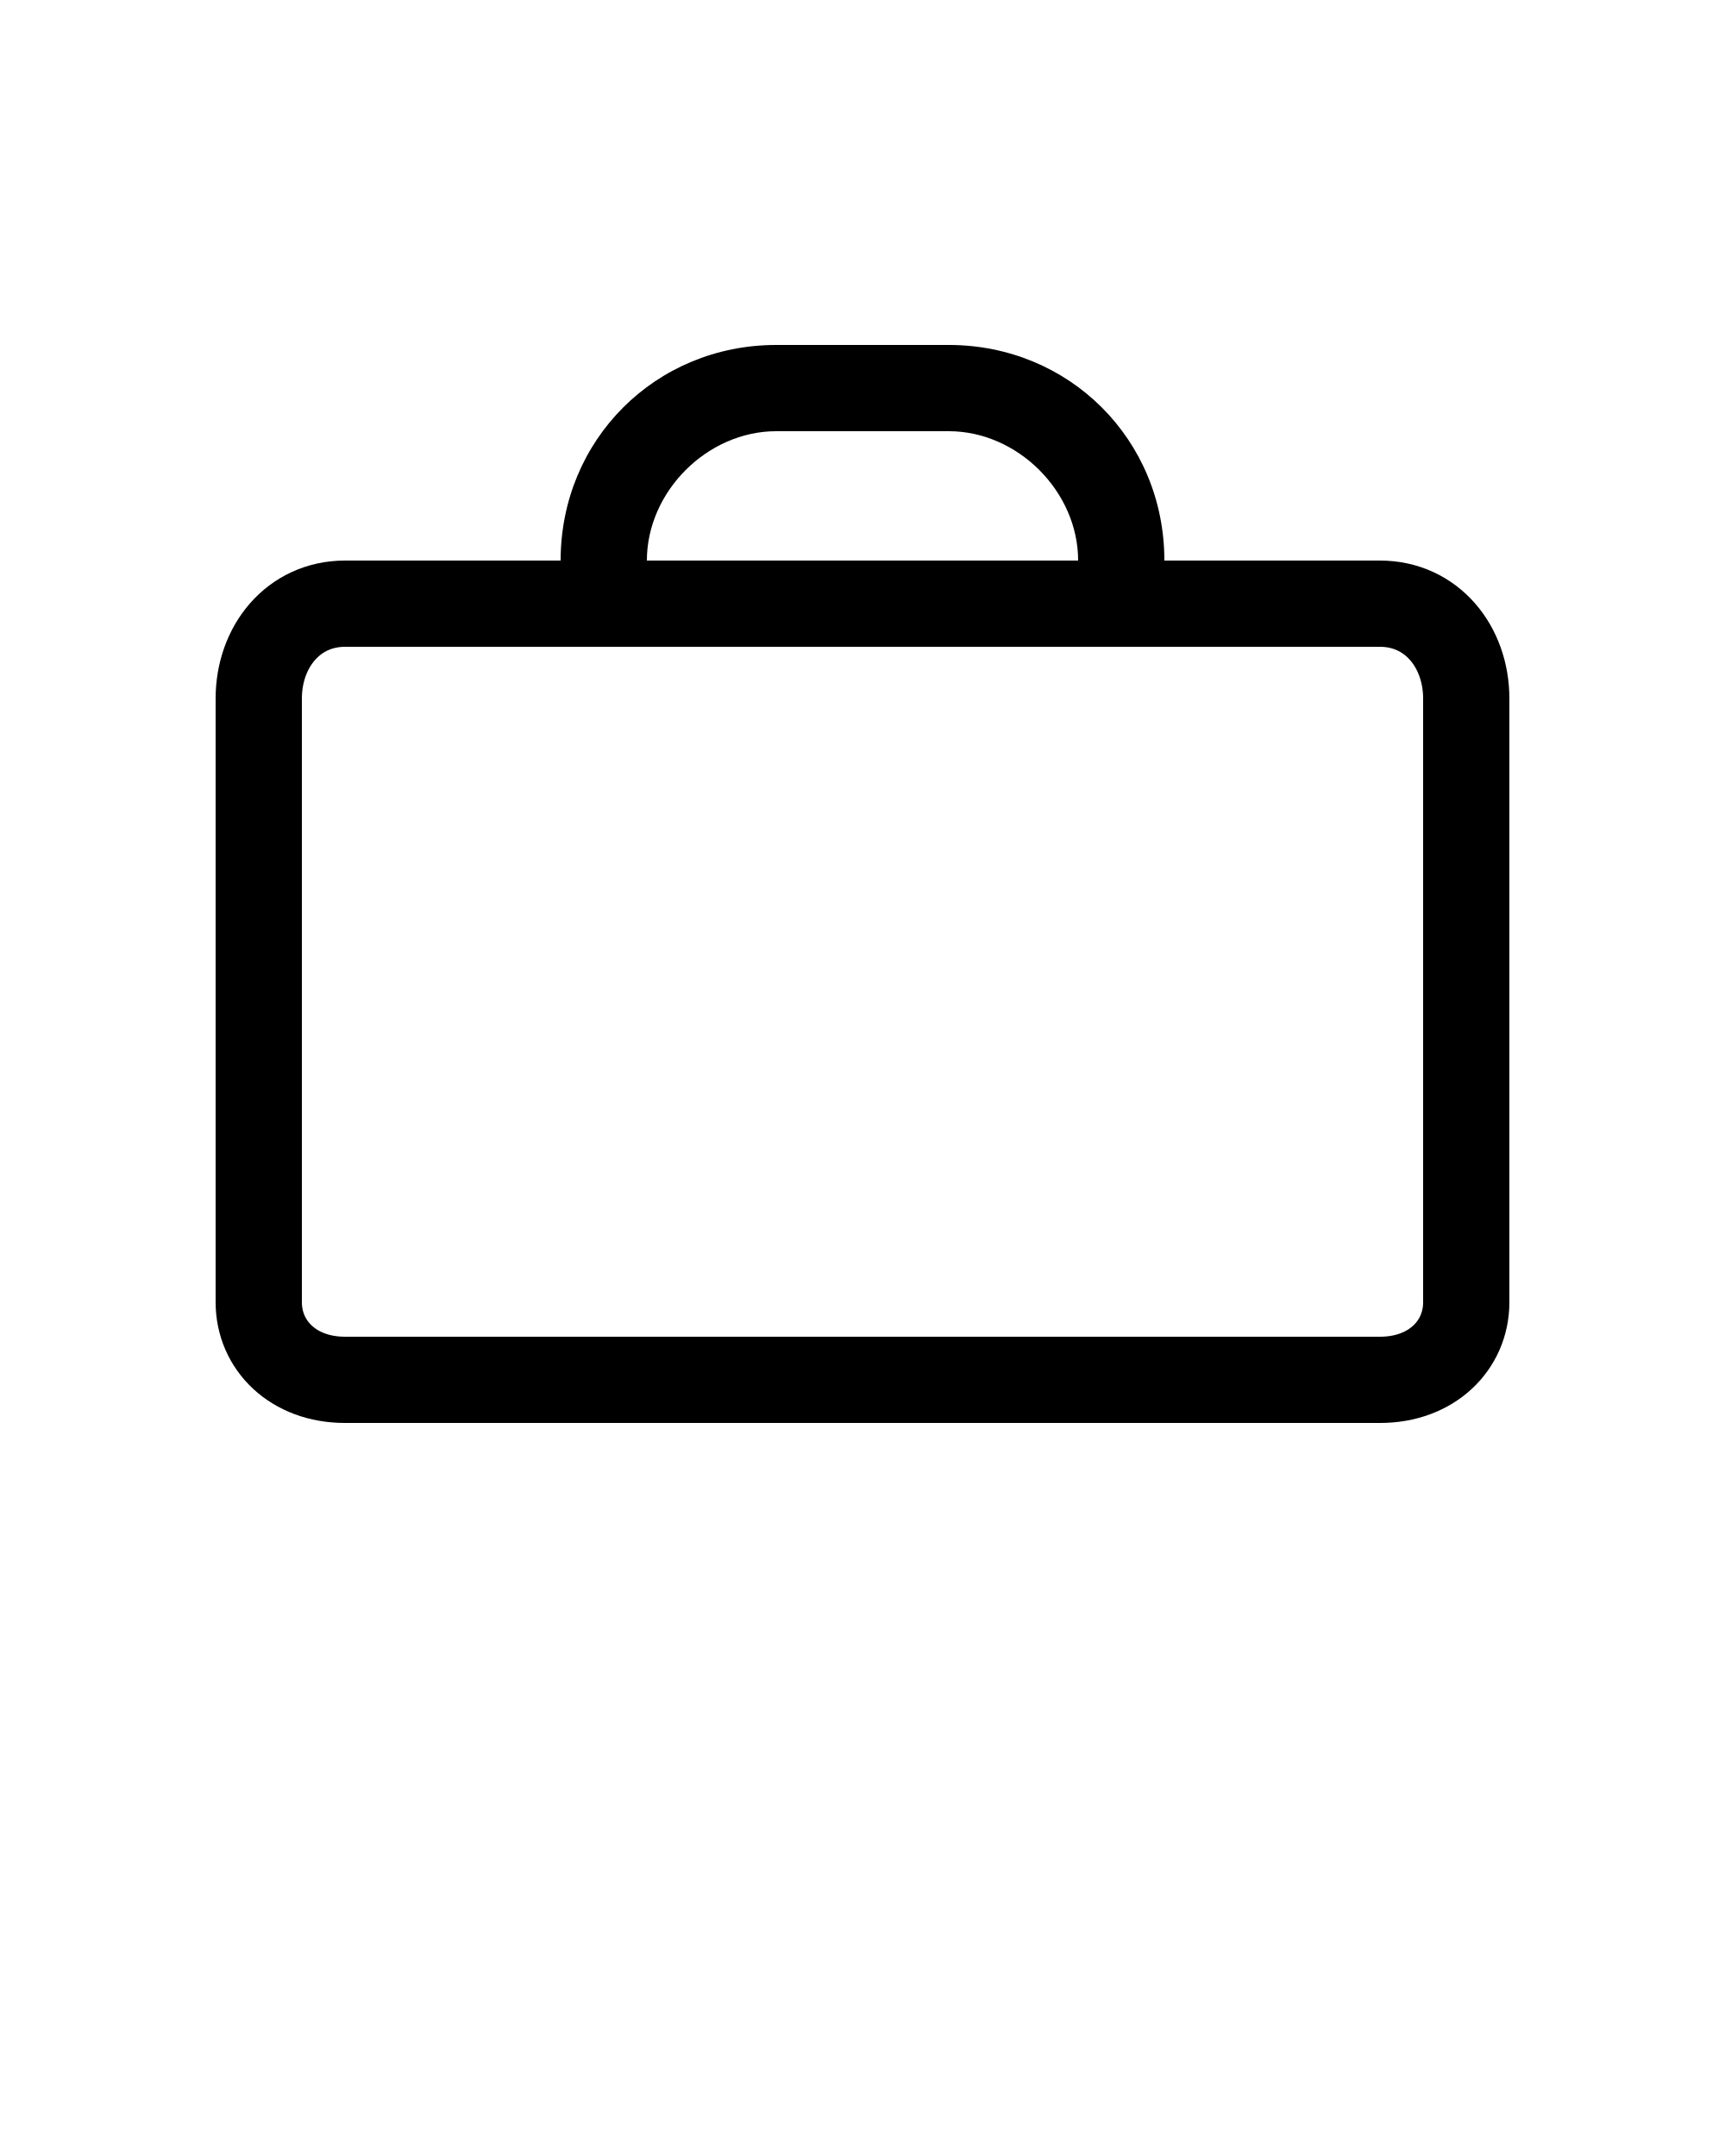
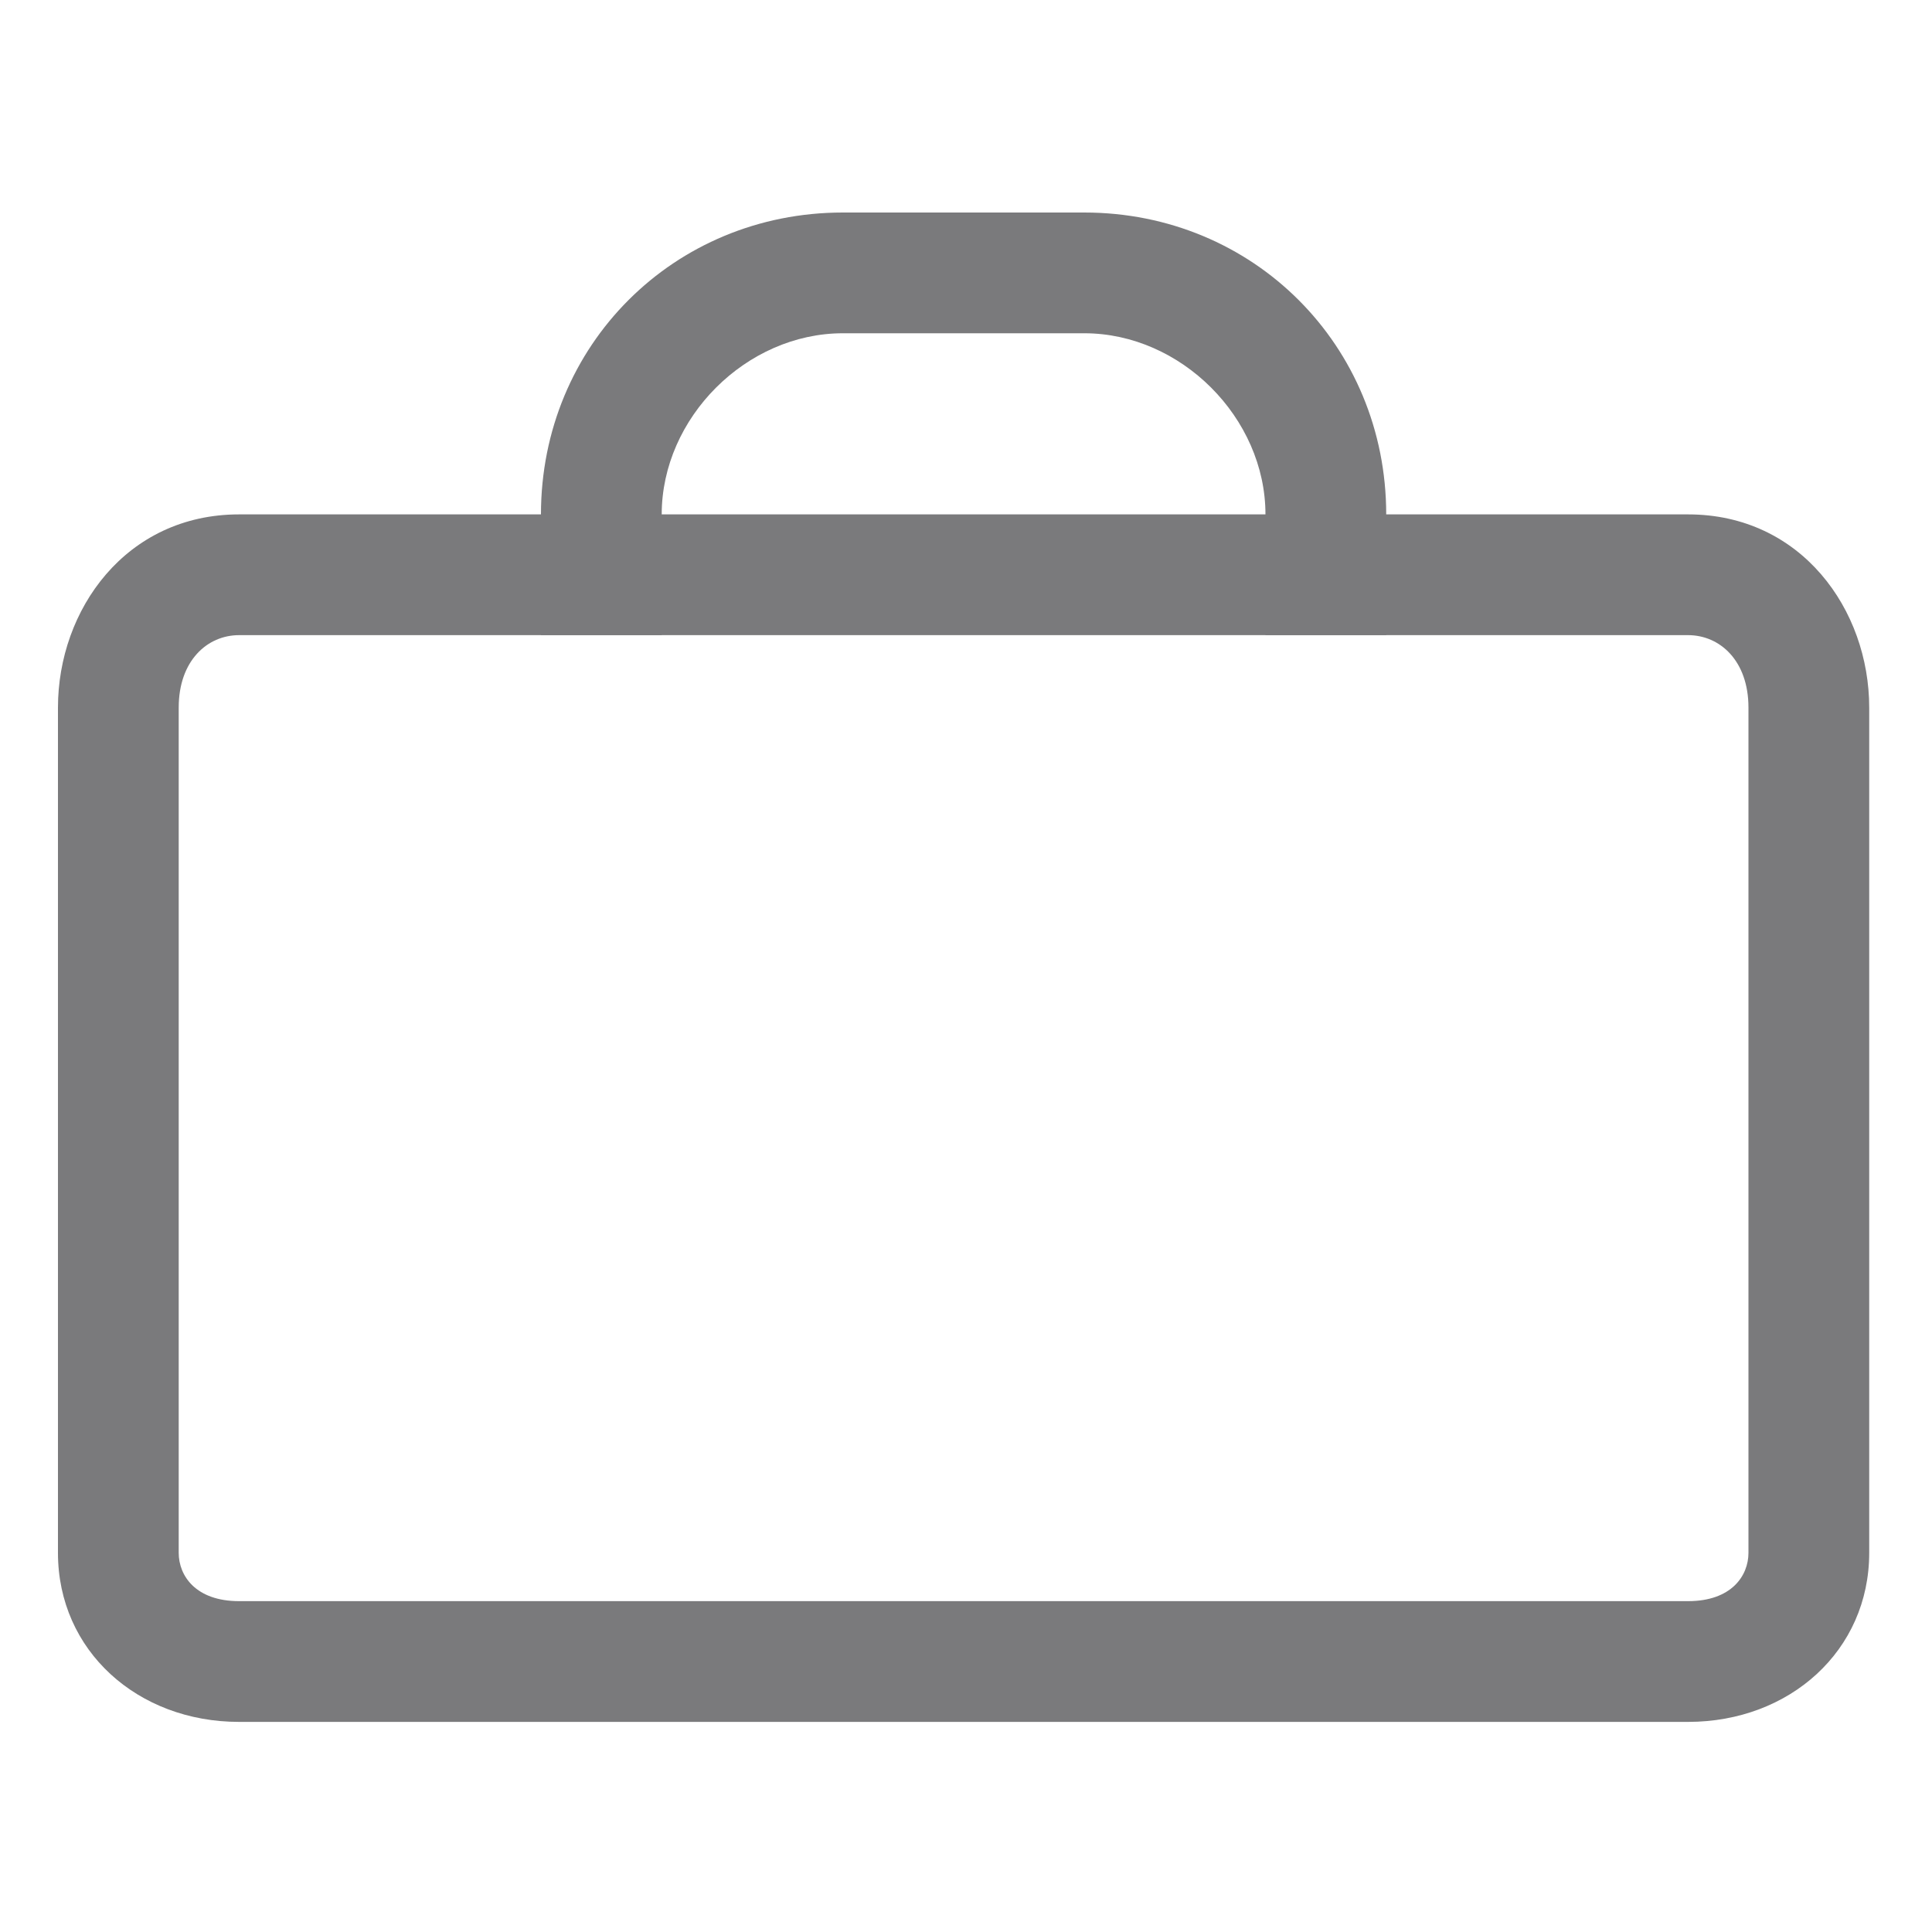
- <svg xmlns="http://www.w3.org/2000/svg" version="1.1" x="0px" y="0px" viewBox="0 0 20 25" style="enable-background:new 0 0 20 20;" xml:space="preserve">
-   <style type="text/css">
- 	.st0{fill:none;stroke:#000000;stroke-linecap:round;stroke-linejoin:round;stroke-miterlimit:10;}
- 	.st1{fill:none;stroke:#000000;stroke-miterlimit:10;}
- 	.st2{fill:#3BACD9;}
- 	.st3{fill:#85E7FB;}
- 	.st4{fill:#4C565D;}
- 	.st5{fill:#FBBB59;stroke:#000000;stroke-miterlimit:10;}
- 	.st6{fill:#969FA6;}
- 	.st7{fill:none;}
- 	.st8{fill-rule:evenodd;clip-rule:evenodd;fill:#85E7FB;}
- 	.st9{fill:#2795B7;}
- 	.st10{fill:#FBBB59;}
- 	.st11{fill:#1BB978;}
- 	.st12{fill-rule:evenodd;clip-rule:evenodd;}
- </style>
-   <g>
-     <path d="M13.5,7.5h-1v-1C12.5,5.7,11.8,5,11,5H9C8.2,5,7.5,5.7,7.5,6.5v1h-1v-1C6.5,5.1,7.6,4,9,4h2   c1.4,0,2.5,1.1,2.5,2.5V7.5z" />
-   </g>
-   <path class="st1" d="M16,7h-2.5h-1h-5h-1H4C3.4,7,3,7.5,3,8.1v7C3,15.6,3.4,16,4,16h12c0.6,0,1-0.4,1-0.9v-7  C17,7.5,16.6,7,16,7z" />
-   <text x="0" y="35" fill="#000000" font-size="5px" font-weight="bold" font-family="'Helvetica Neue', Helvetica, Arial-Unicode, Arial, Sans-serif">Created by Jemis mali</text>
-   <text x="0" y="40" fill="#000000" font-size="5px" font-weight="bold" font-family="'Helvetica Neue', Helvetica, Arial-Unicode, Arial, Sans-serif">from the Noun Project</text>
+ <svg xmlns="http://www.w3.org/2000/svg" width="100" height="100" viewBox="0 0 100 100" fill="none">
+   <path d="M71.75 32.875H65.5V26.625C65.5 21.625 61.125 17.25 56.125 17.25H43.625C38.625 17.25 34.25 21.625 34.25 26.625V32.875H28V26.625C28 17.875 34.875 11 43.625 11H56.125C64.875 11 71.75 17.875 71.75 26.625V32.875Z" fill="#7A7A7C" />
+   <path fill-rule="evenodd" clip-rule="evenodd" d="M3 36.625C3 31.554 6.52 26.625 12.375 26.625H87.375C93.23 26.625 96.75 31.554 96.75 36.625V80.375C96.75 85.44 92.629 89.125 87.375 89.125H12.375C7.121 89.125 3 85.44 3 80.375V36.625ZM12.375 32.875C10.73 32.875 9.25 34.196 9.25 36.625V80.375C9.25 81.56 10.129 82.875 12.375 82.875H87.375C89.621 82.875 90.5 81.56 90.5 80.375V36.625C90.5 34.196 89.02 32.875 87.375 32.875H12.375Z" fill="#7A7A7C" />
</svg>
